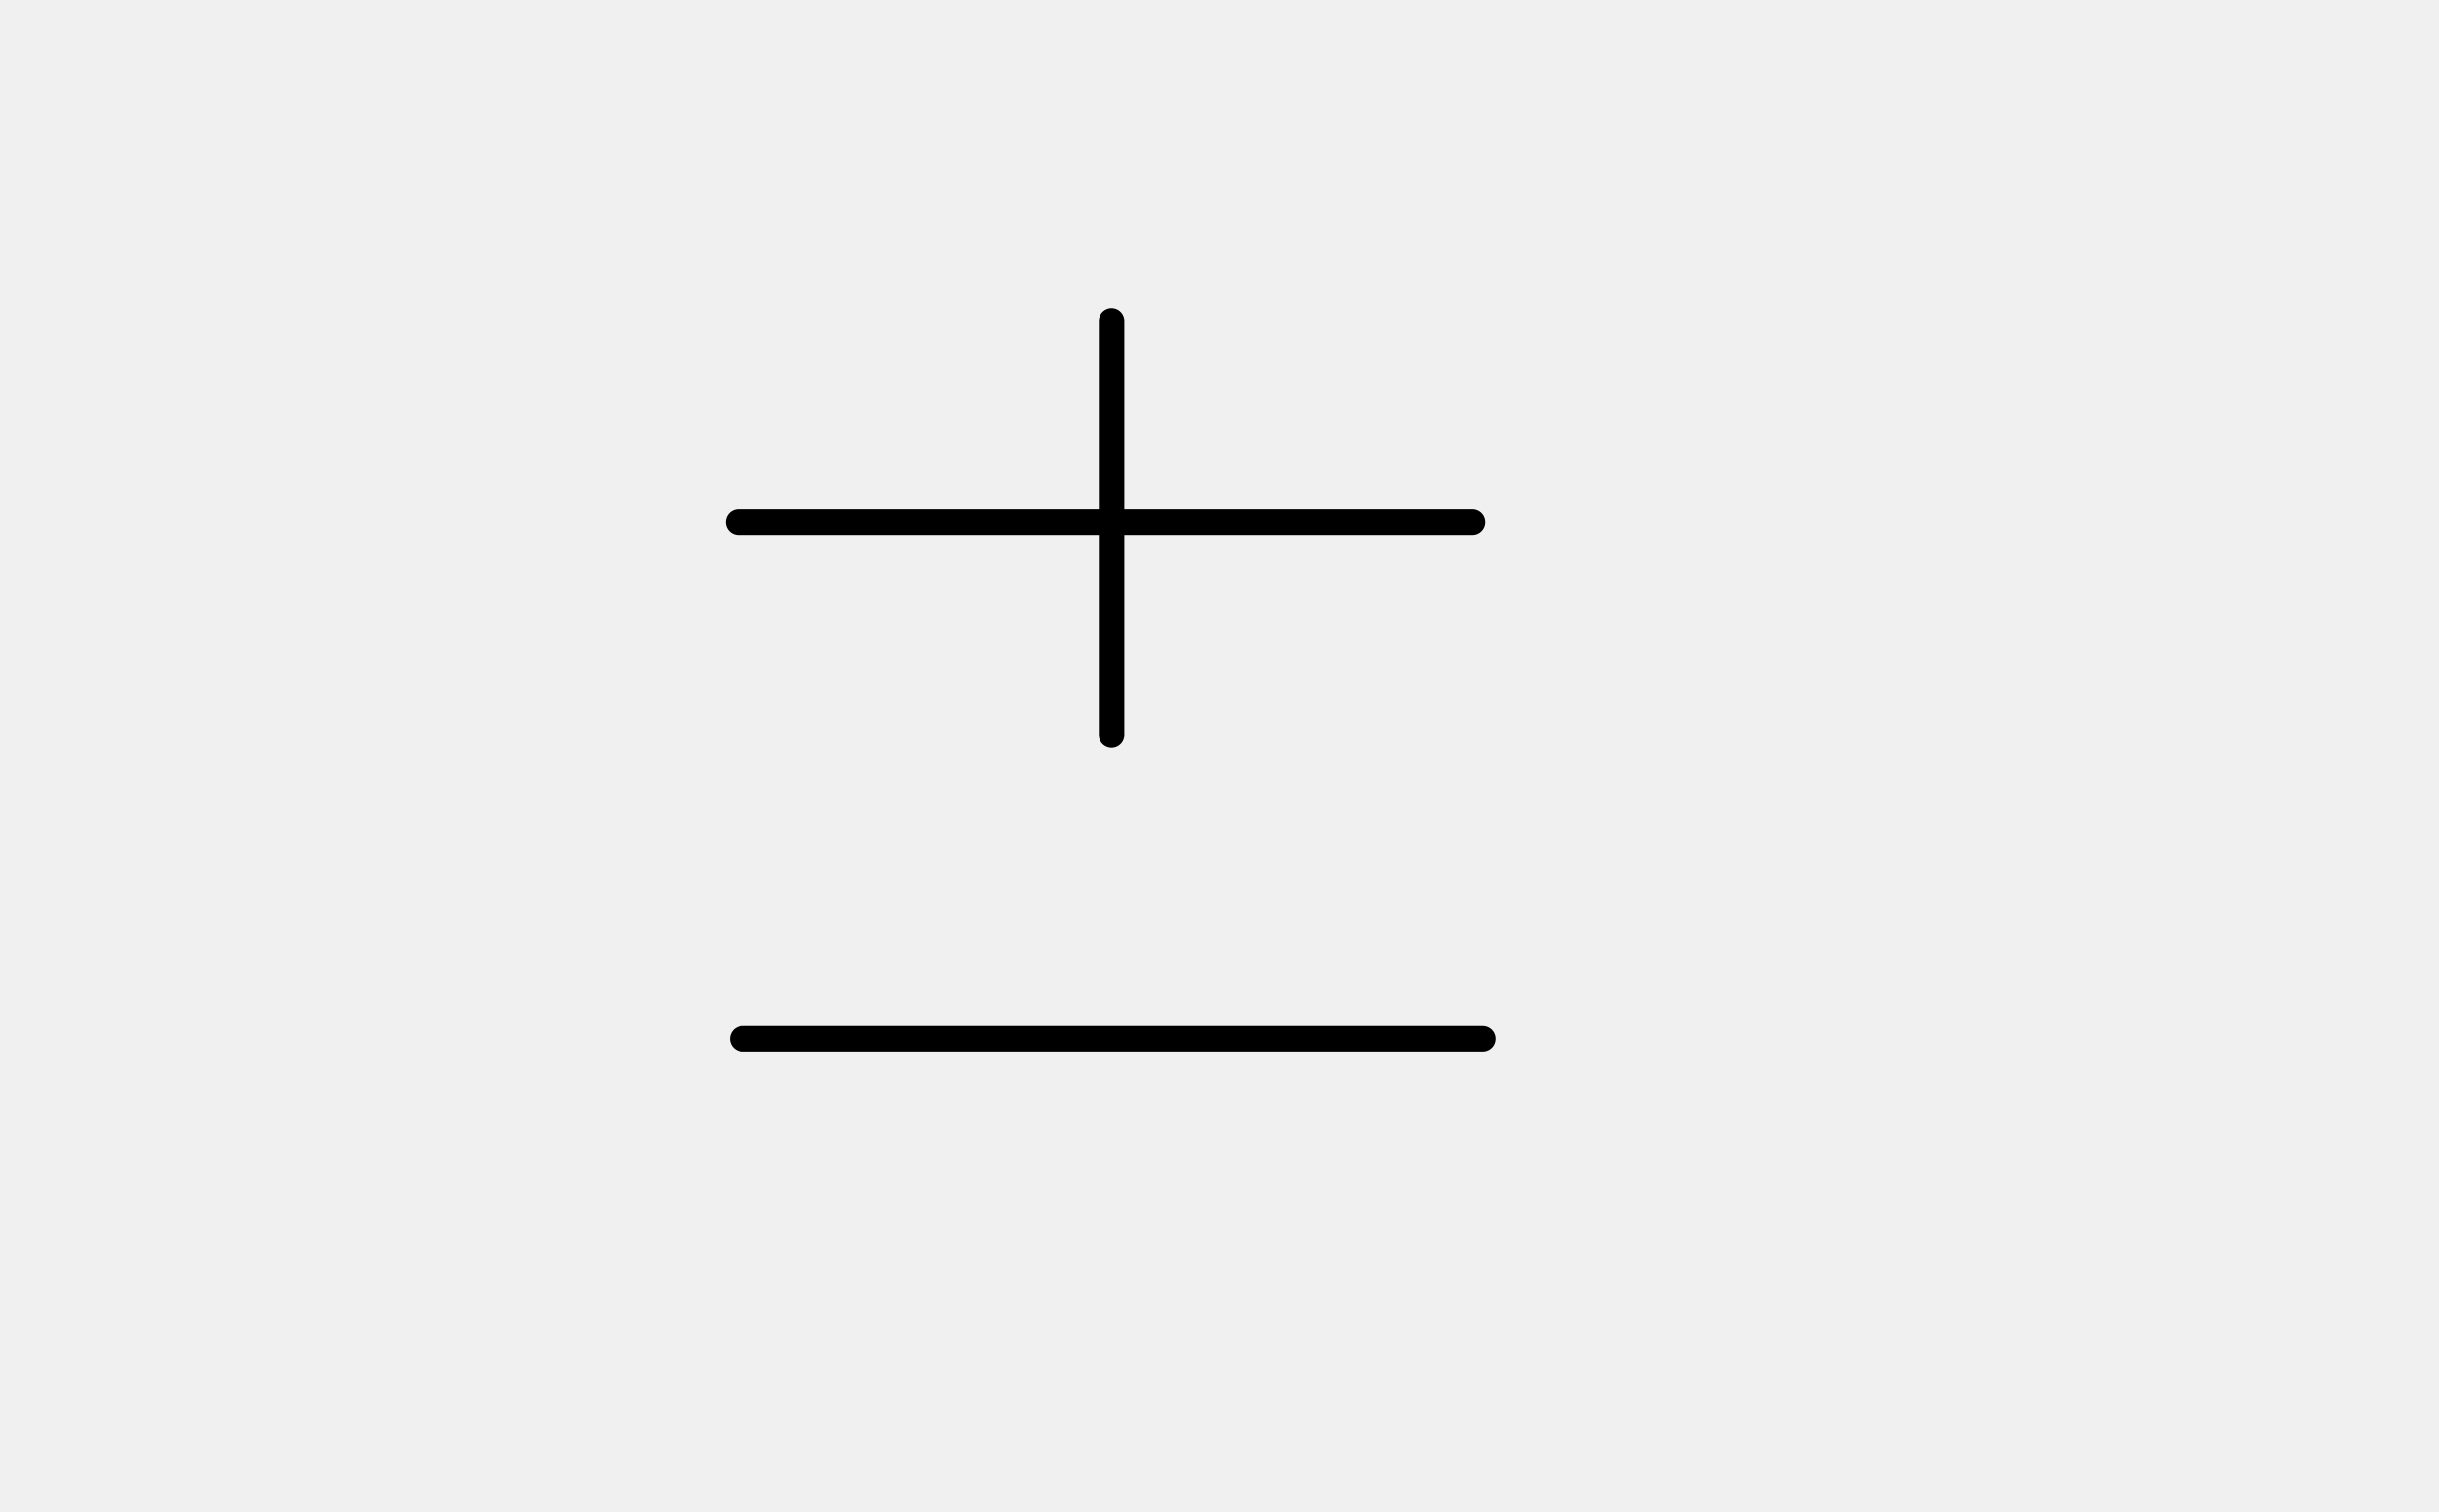
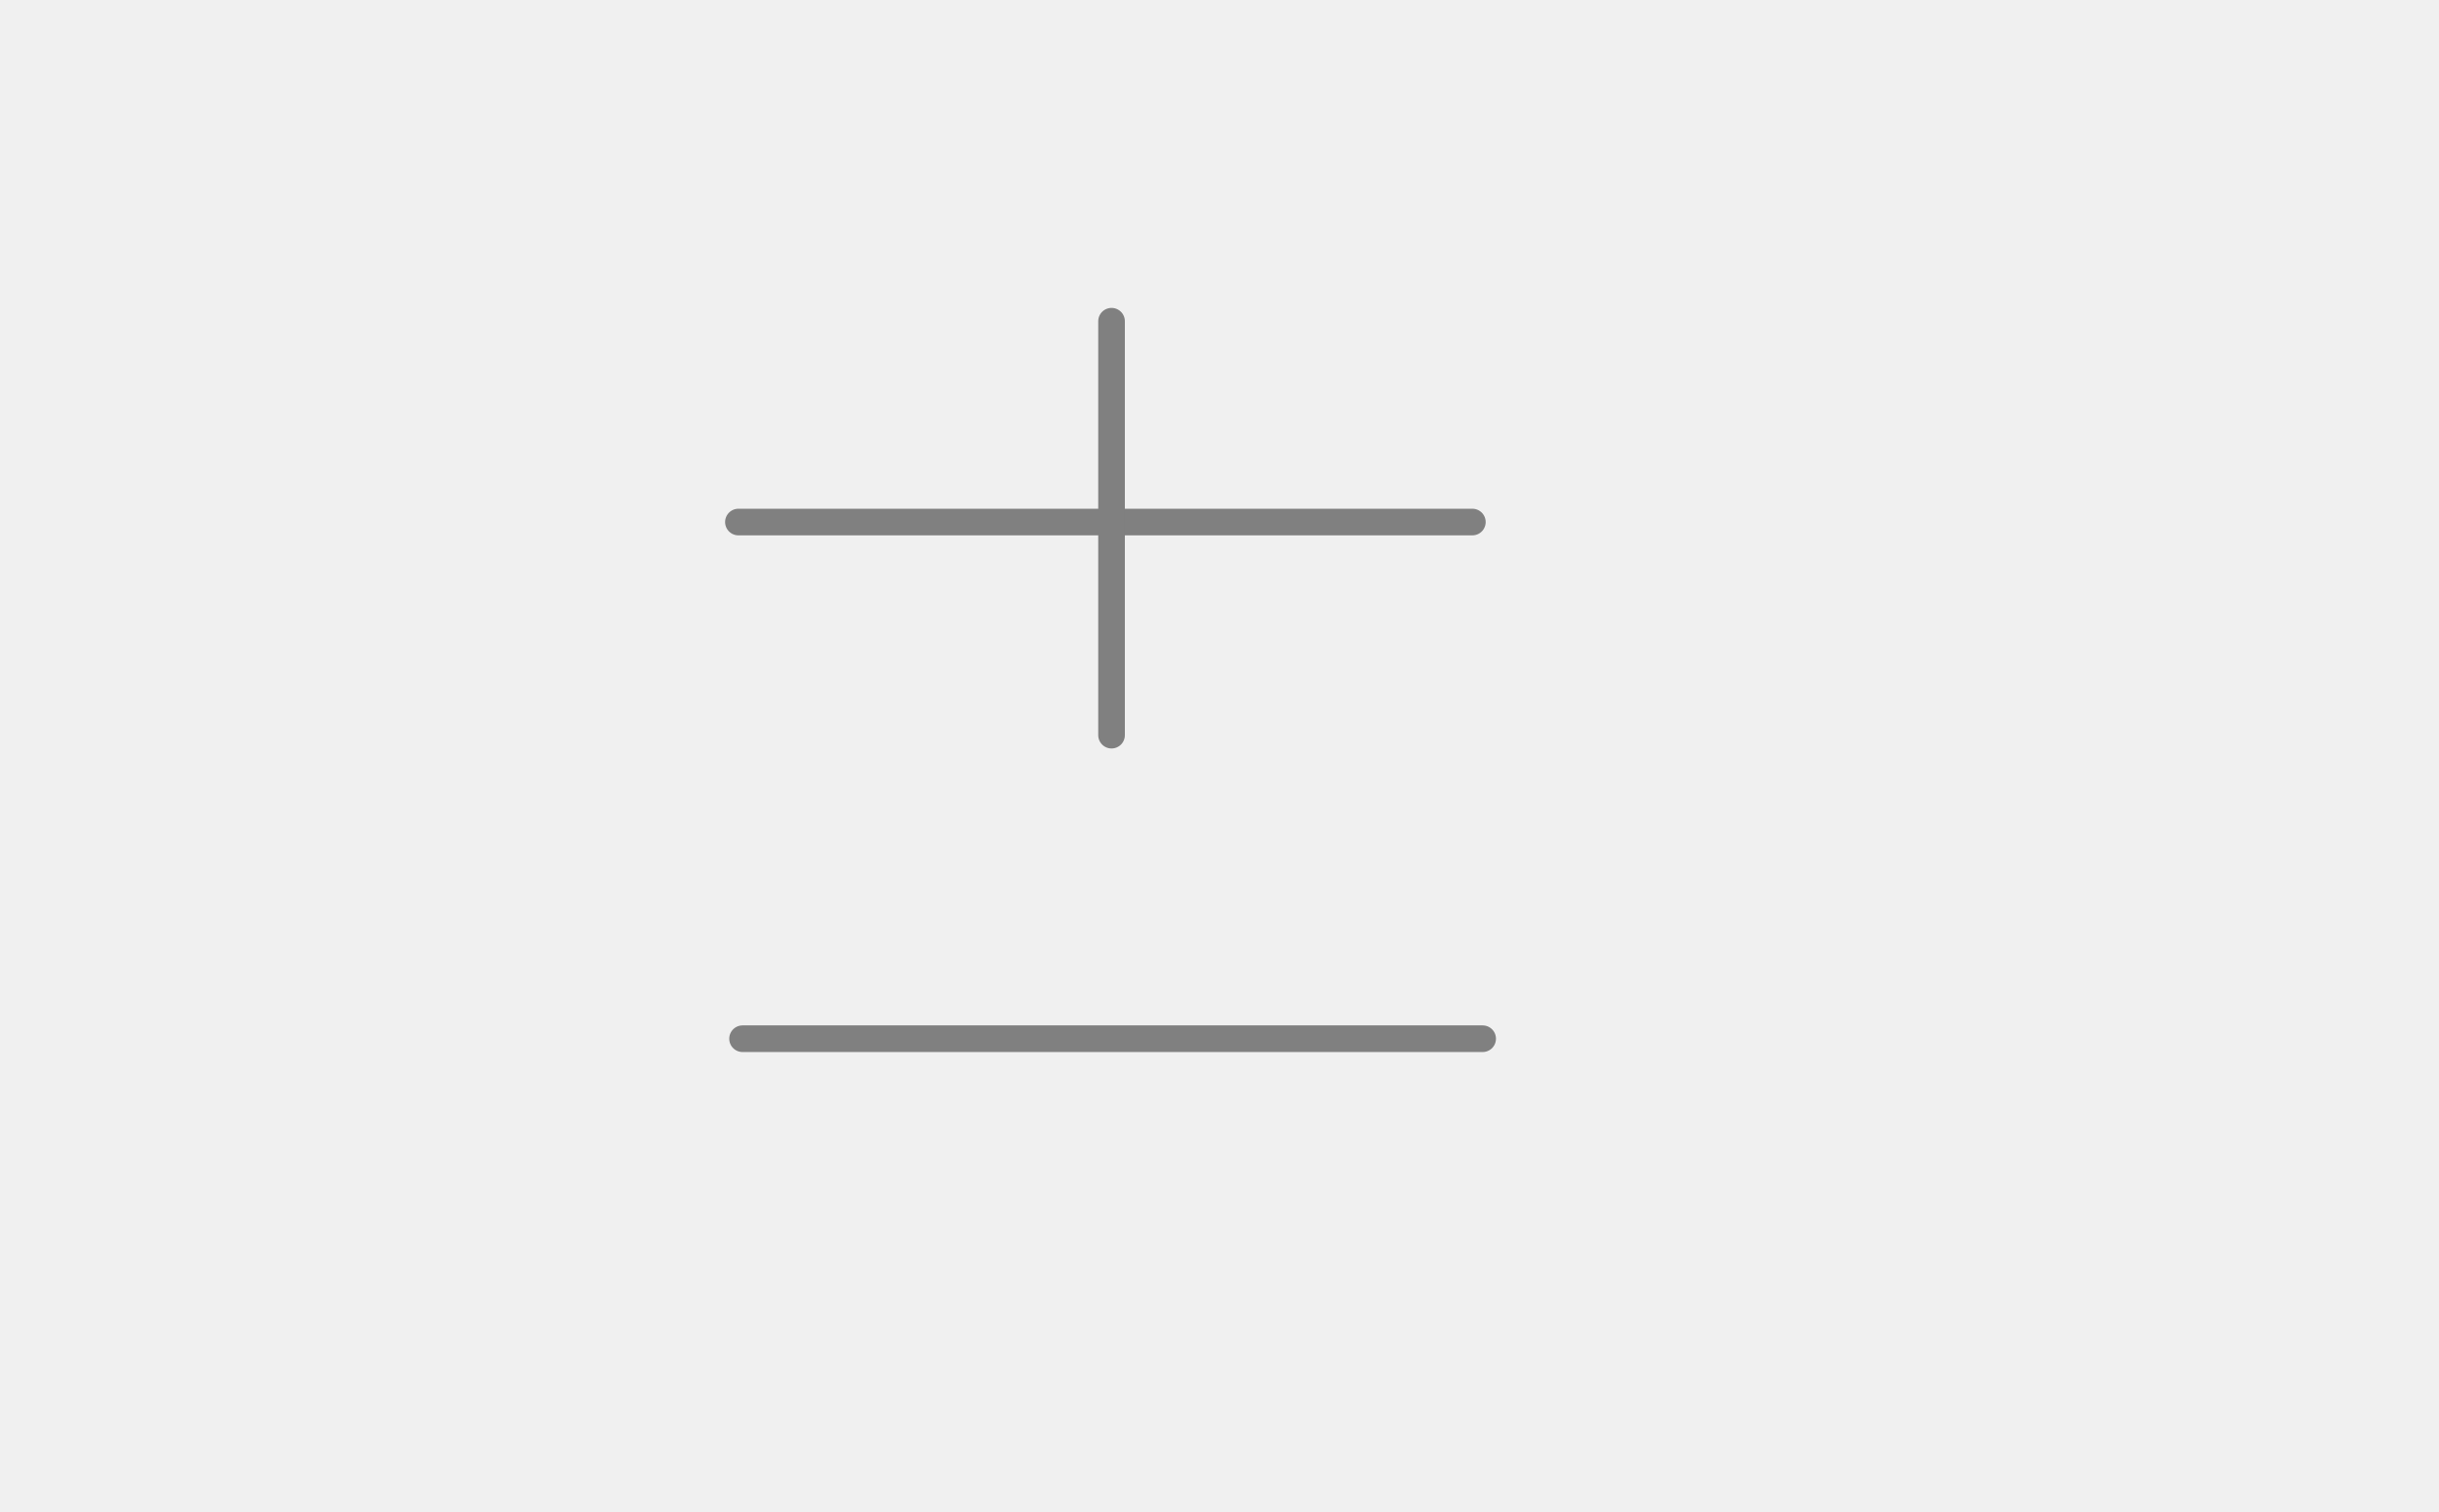
<svg xmlns="http://www.w3.org/2000/svg" width="209.754mm" height="129.975mm" viewBox="0 0 209.754 129.975" version="1.1" id="svg77099">
  <defs id="defs77096" />
  <g id="layer1" transform="translate(-153.8141,4.148773)">
    <path id="path78288" style="fill:none;stroke:none;stroke-width:1.621;stroke-miterlimit:4;stroke-dasharray:none;stop-color:#000000" d="M 362.758,-3.338 V 125.016 H 217.614 v -0.144 c -34.884,-0.363 -62.977,-28.914 -62.989,-64.018 0.003,-35.109 28.098,-63.671 62.989,-64.034 v -0.158 z" />
    <circle style="fill:#ffffff;stroke:#333333;stroke-width:1.621;stroke-miterlimit:4;stroke-dasharray:none;stop-color:#000000" id="path78511" cx="415.992" cy="39.783" r="6.64" />
    <circle style="fill:#ffffff;stroke:#333333;stroke-width:1.621;stroke-miterlimit:4;stroke-dasharray:none;stop-color:#000000" id="circle78593" cx="415.992" cy="71.004" r="6.64" />
    <circle style="fill:#ffffff;stroke:#333333;stroke-width:1.621;stroke-miterlimit:4;stroke-dasharray:none;stop-color:#000000" id="circle78595" cx="415.992" cy="103.812" r="6.64" />
-     <path style="opacity:1;fill:#666666;stroke:#000000;stroke-width:2.191;stroke-linecap:round;stroke-linejoin:miter;stroke-miterlimit:4;stroke-dasharray:none;stroke-opacity:1" d="m 217.674,85.191 h 63.648" id="path92674" />
-     <path style="fill:#808080;stroke:#000000;stroke-width:2.191;stroke-linecap:round;stroke-linejoin:miter;stroke-miterlimit:4;stroke-dasharray:none;stroke-opacity:1" d="m 217.318,40.752 h 63.119" id="path92674-3" />
-     <path style="fill:#666666;stroke:#000000;stroke-width:2.191;stroke-linecap:round;stroke-linejoin:miter;stroke-miterlimit:4;stroke-dasharray:none;stroke-opacity:1" d="M 249.407,23.479 V 59.082" id="path119159" />
+     <path style="opacity:1;fill:#808080;stroke:#808080;stroke-width:2.291;stroke-linecap:round;stroke-linejoin:miter;stroke-miterlimit:4;stroke-dasharray:none;stroke-opacity:1" d="m 217.674,85.191 h 63.648" id="path92674" />
+     <path style="fill:#808080;stroke:#808080;stroke-width:2.291;stroke-linecap:round;stroke-linejoin:miter;stroke-miterlimit:4;stroke-dasharray:none;stroke-opacity:1" d="m 217.318,40.752 h 63.119" id="path92674-3" />
+     <path style="fill:#808080;stroke:#808080;stroke-width:2.291;stroke-linecap:round;stroke-linejoin:miter;stroke-miterlimit:4;stroke-dasharray:none;stroke-opacity:1" d="M 249.407,23.479 V 59.082" id="path119159" />
  </g>
</svg>
